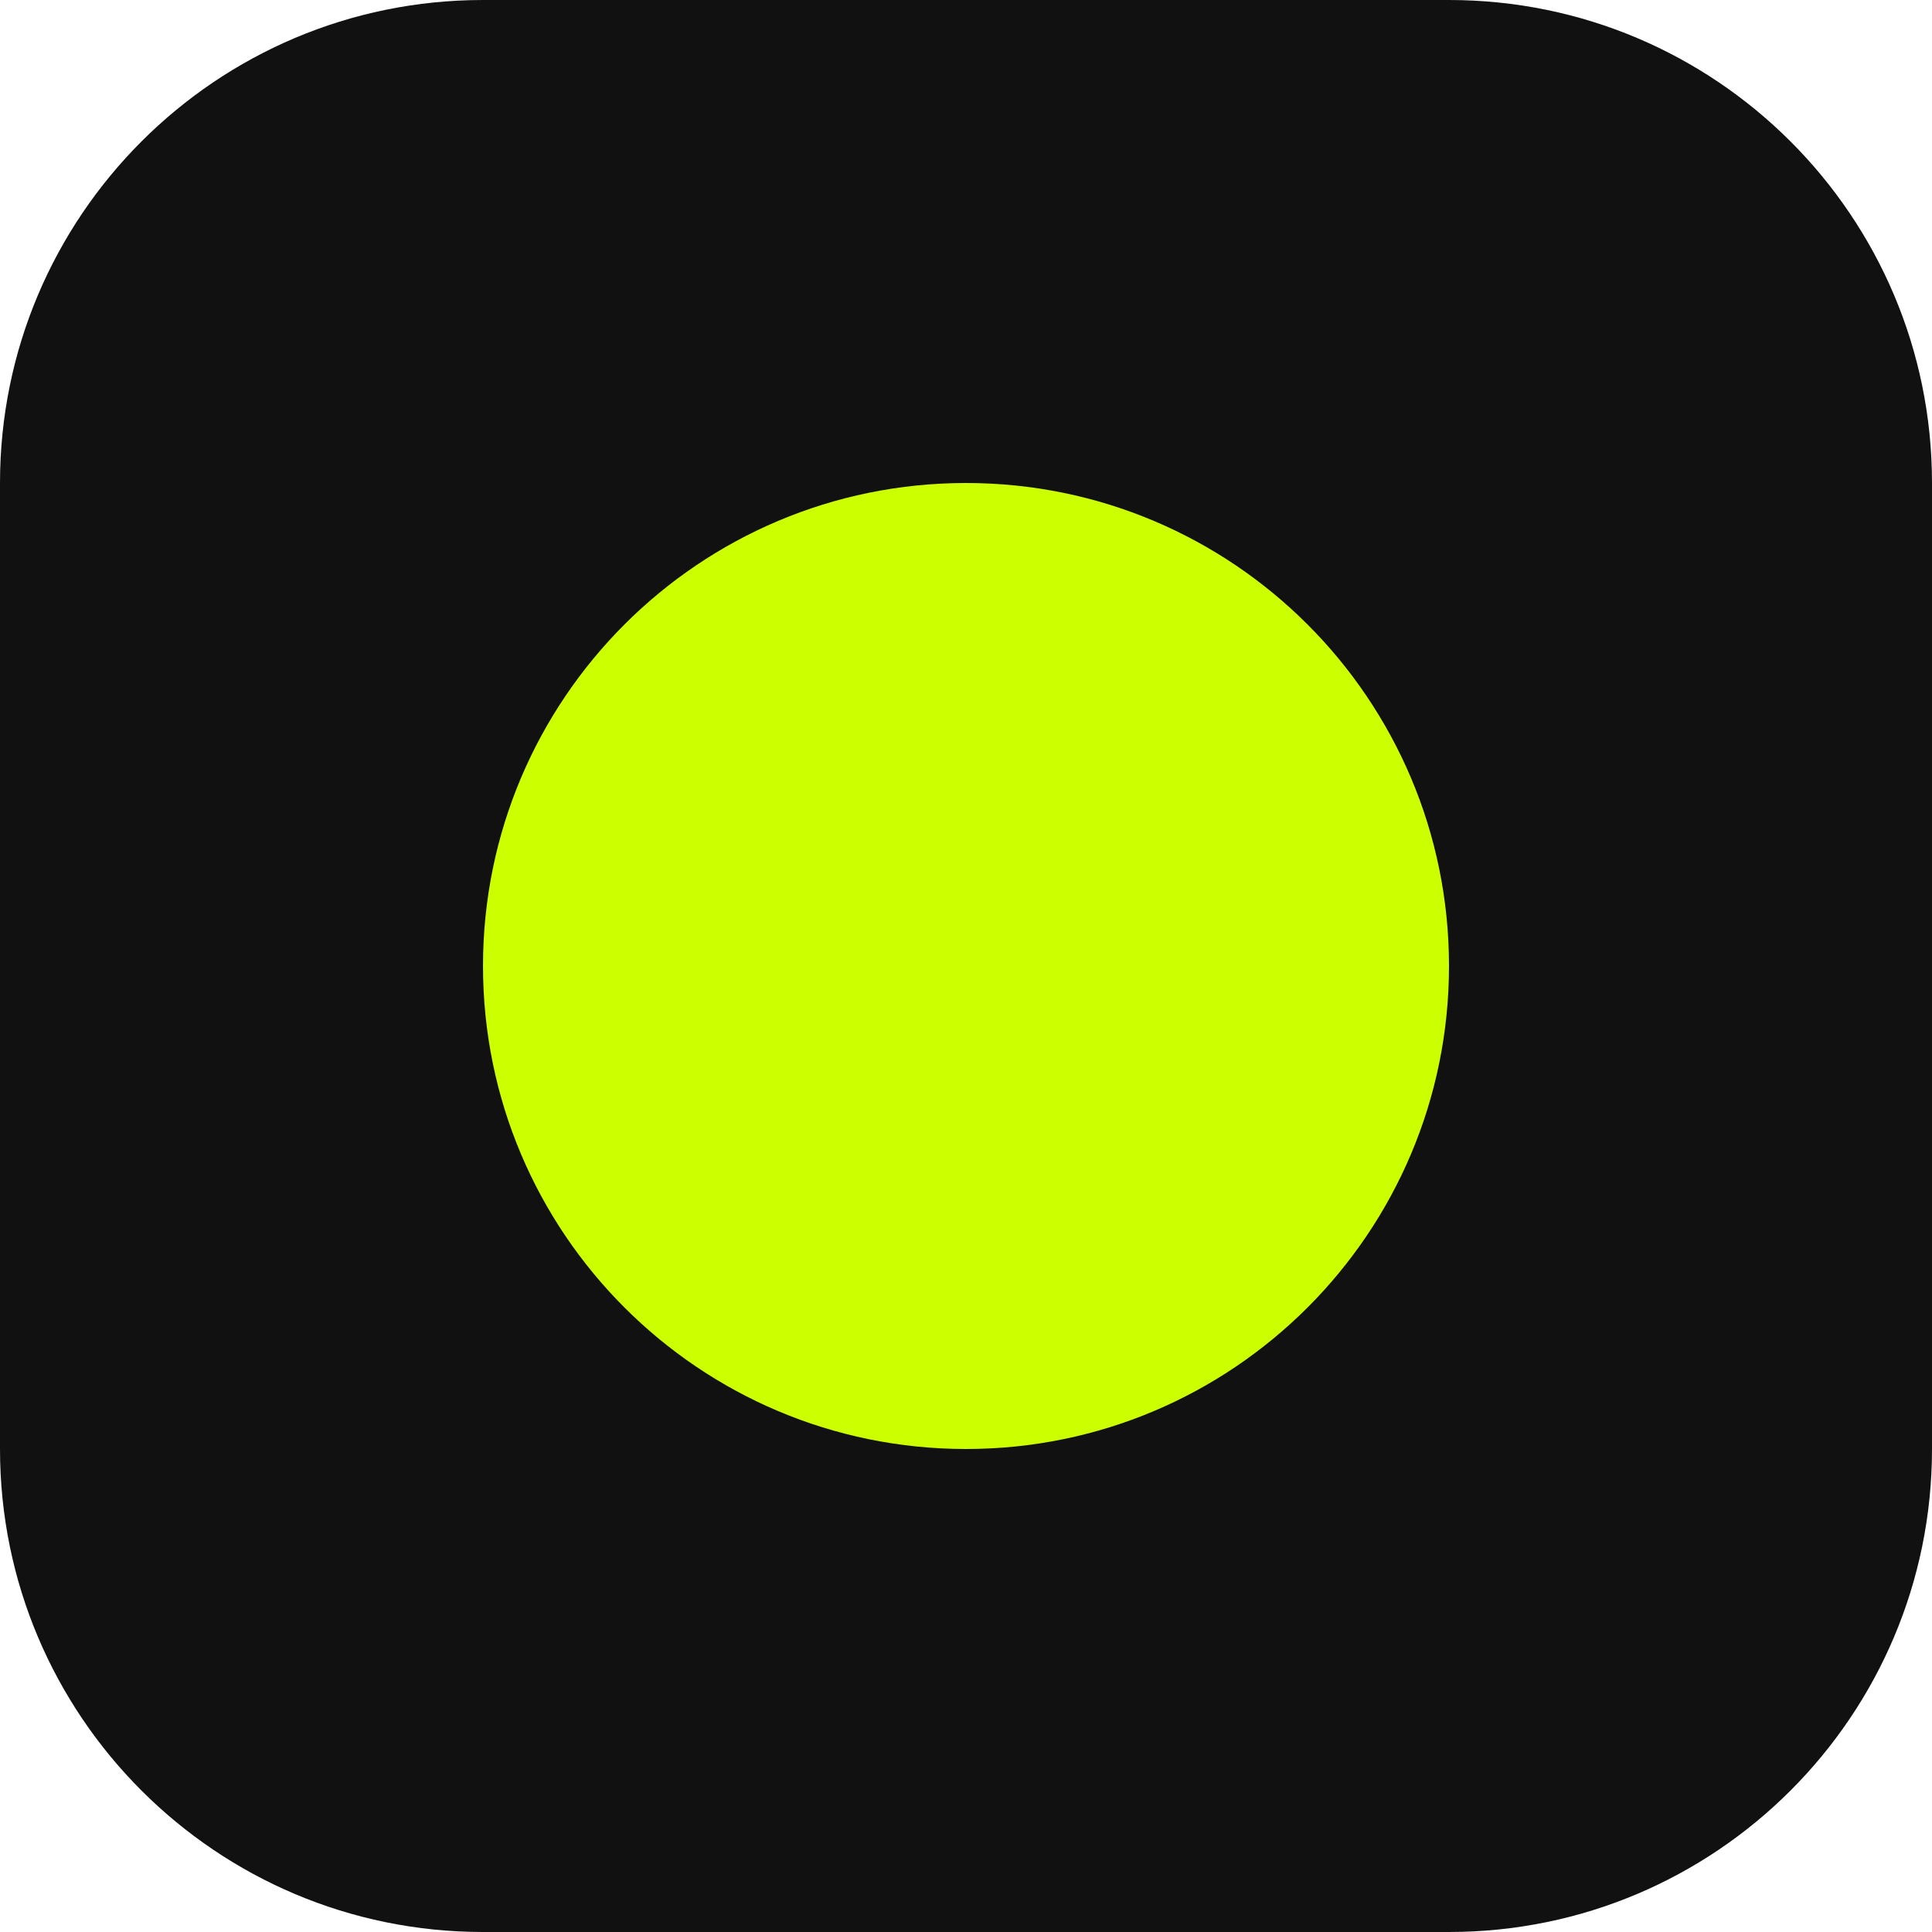
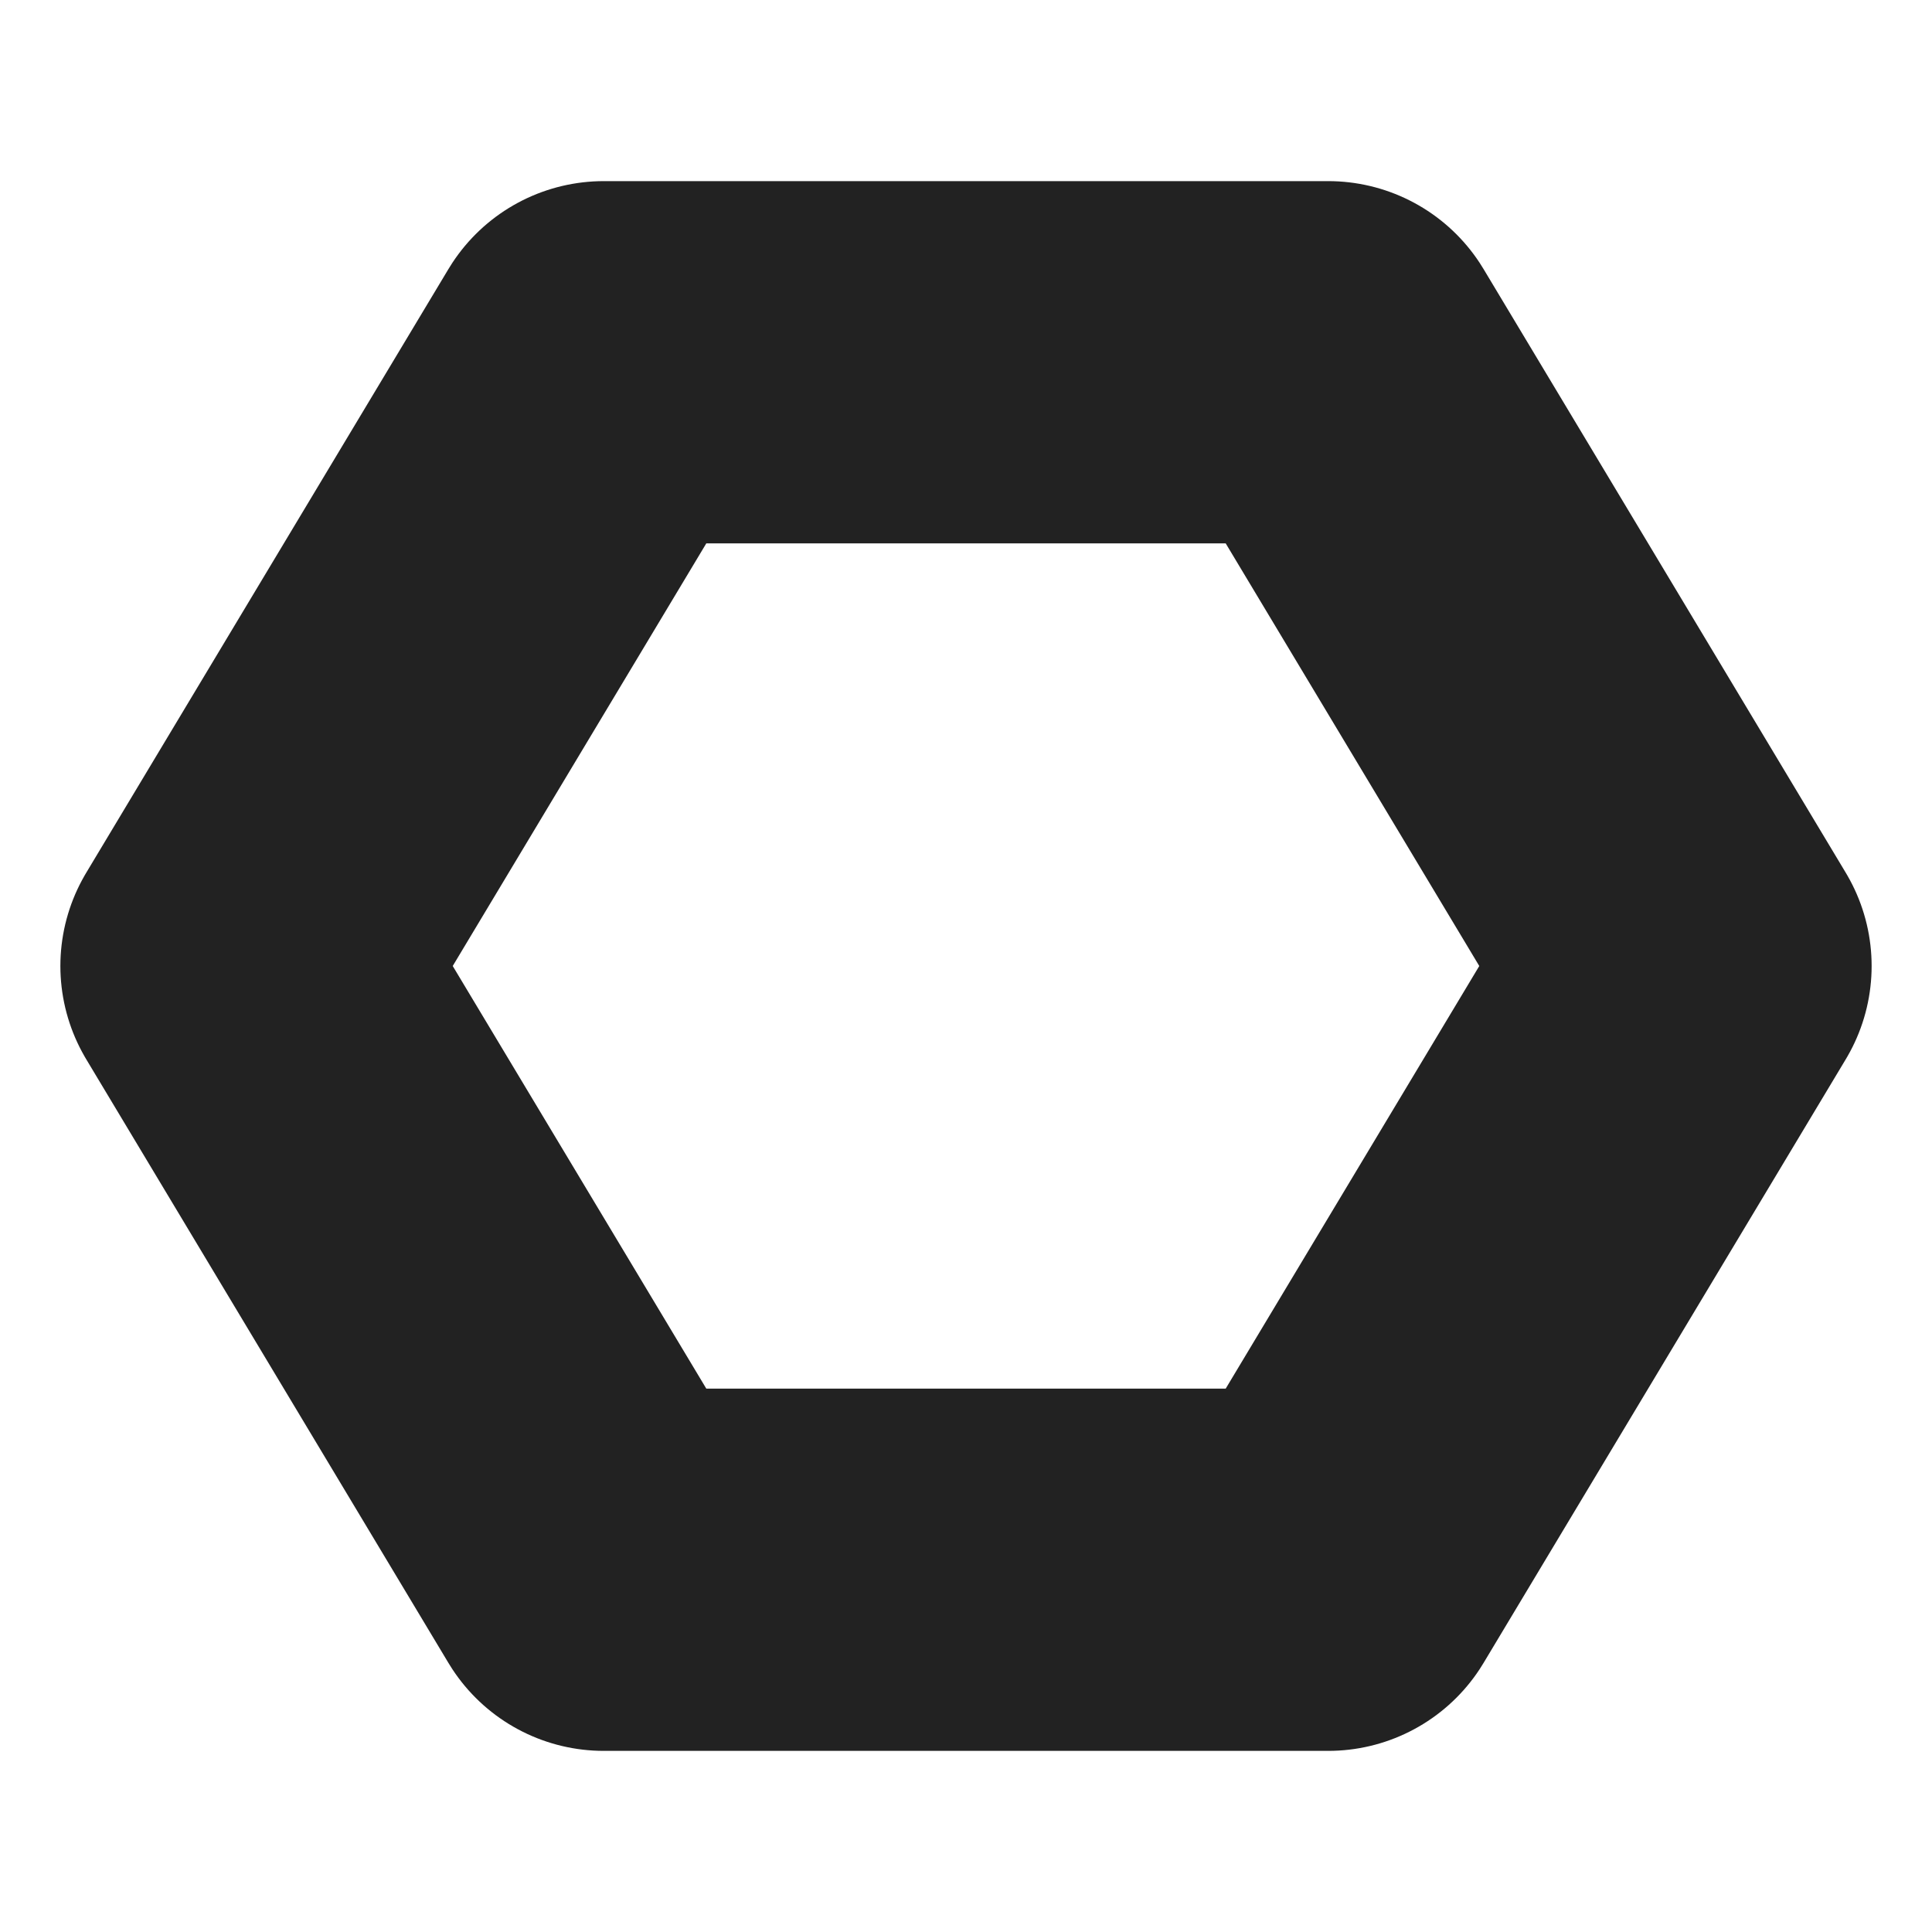
- <svg xmlns="http://www.w3.org/2000/svg" width="32" height="32" viewBox="0 0 32 32" fill="none">
-   <rect width="32" height="32" rx="8" fill="#111111" />
-   <circle cx="16" cy="16" r="8" fill="#ccff00" />
+ <svg xmlns="http://www.w3.org/2000/svg" width="64" height="64" viewBox="0 0 64 64" fill="none" stroke="#222222" stroke-width="12" stroke-linejoin="round">
+   <polygon points="20,12 44,12 56,32 44,52 20,52 8,32" />
</svg>
